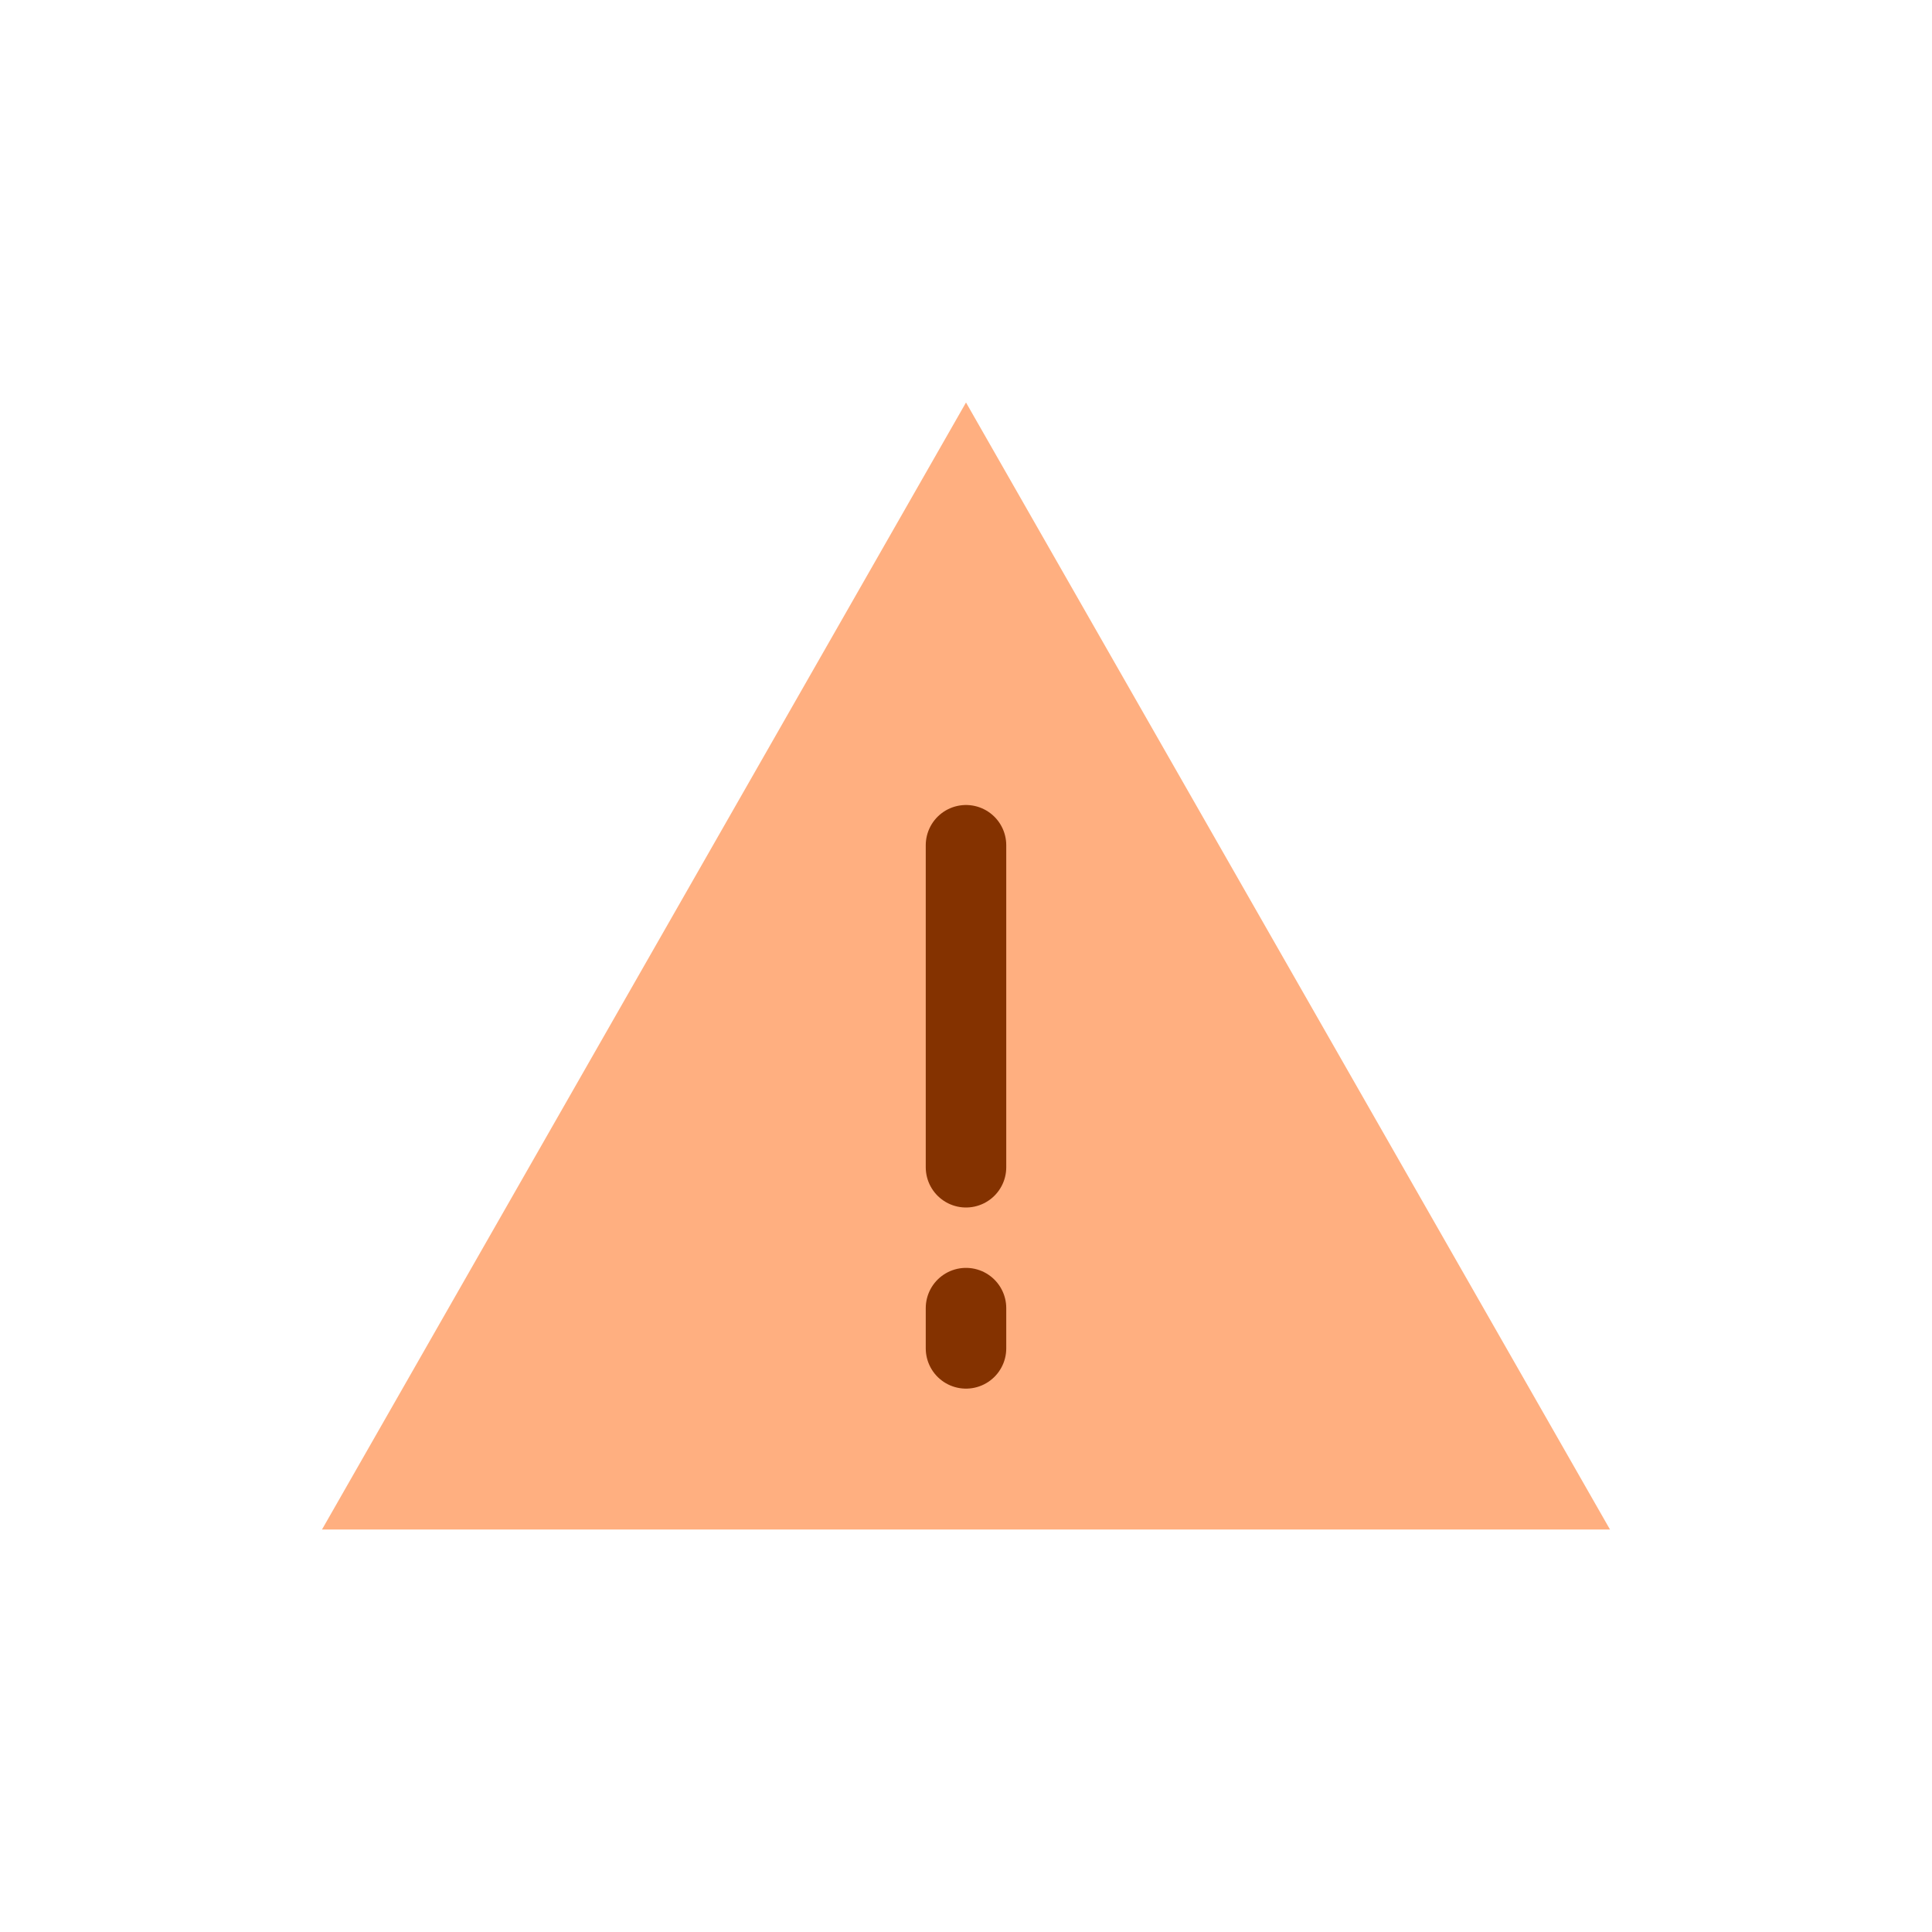
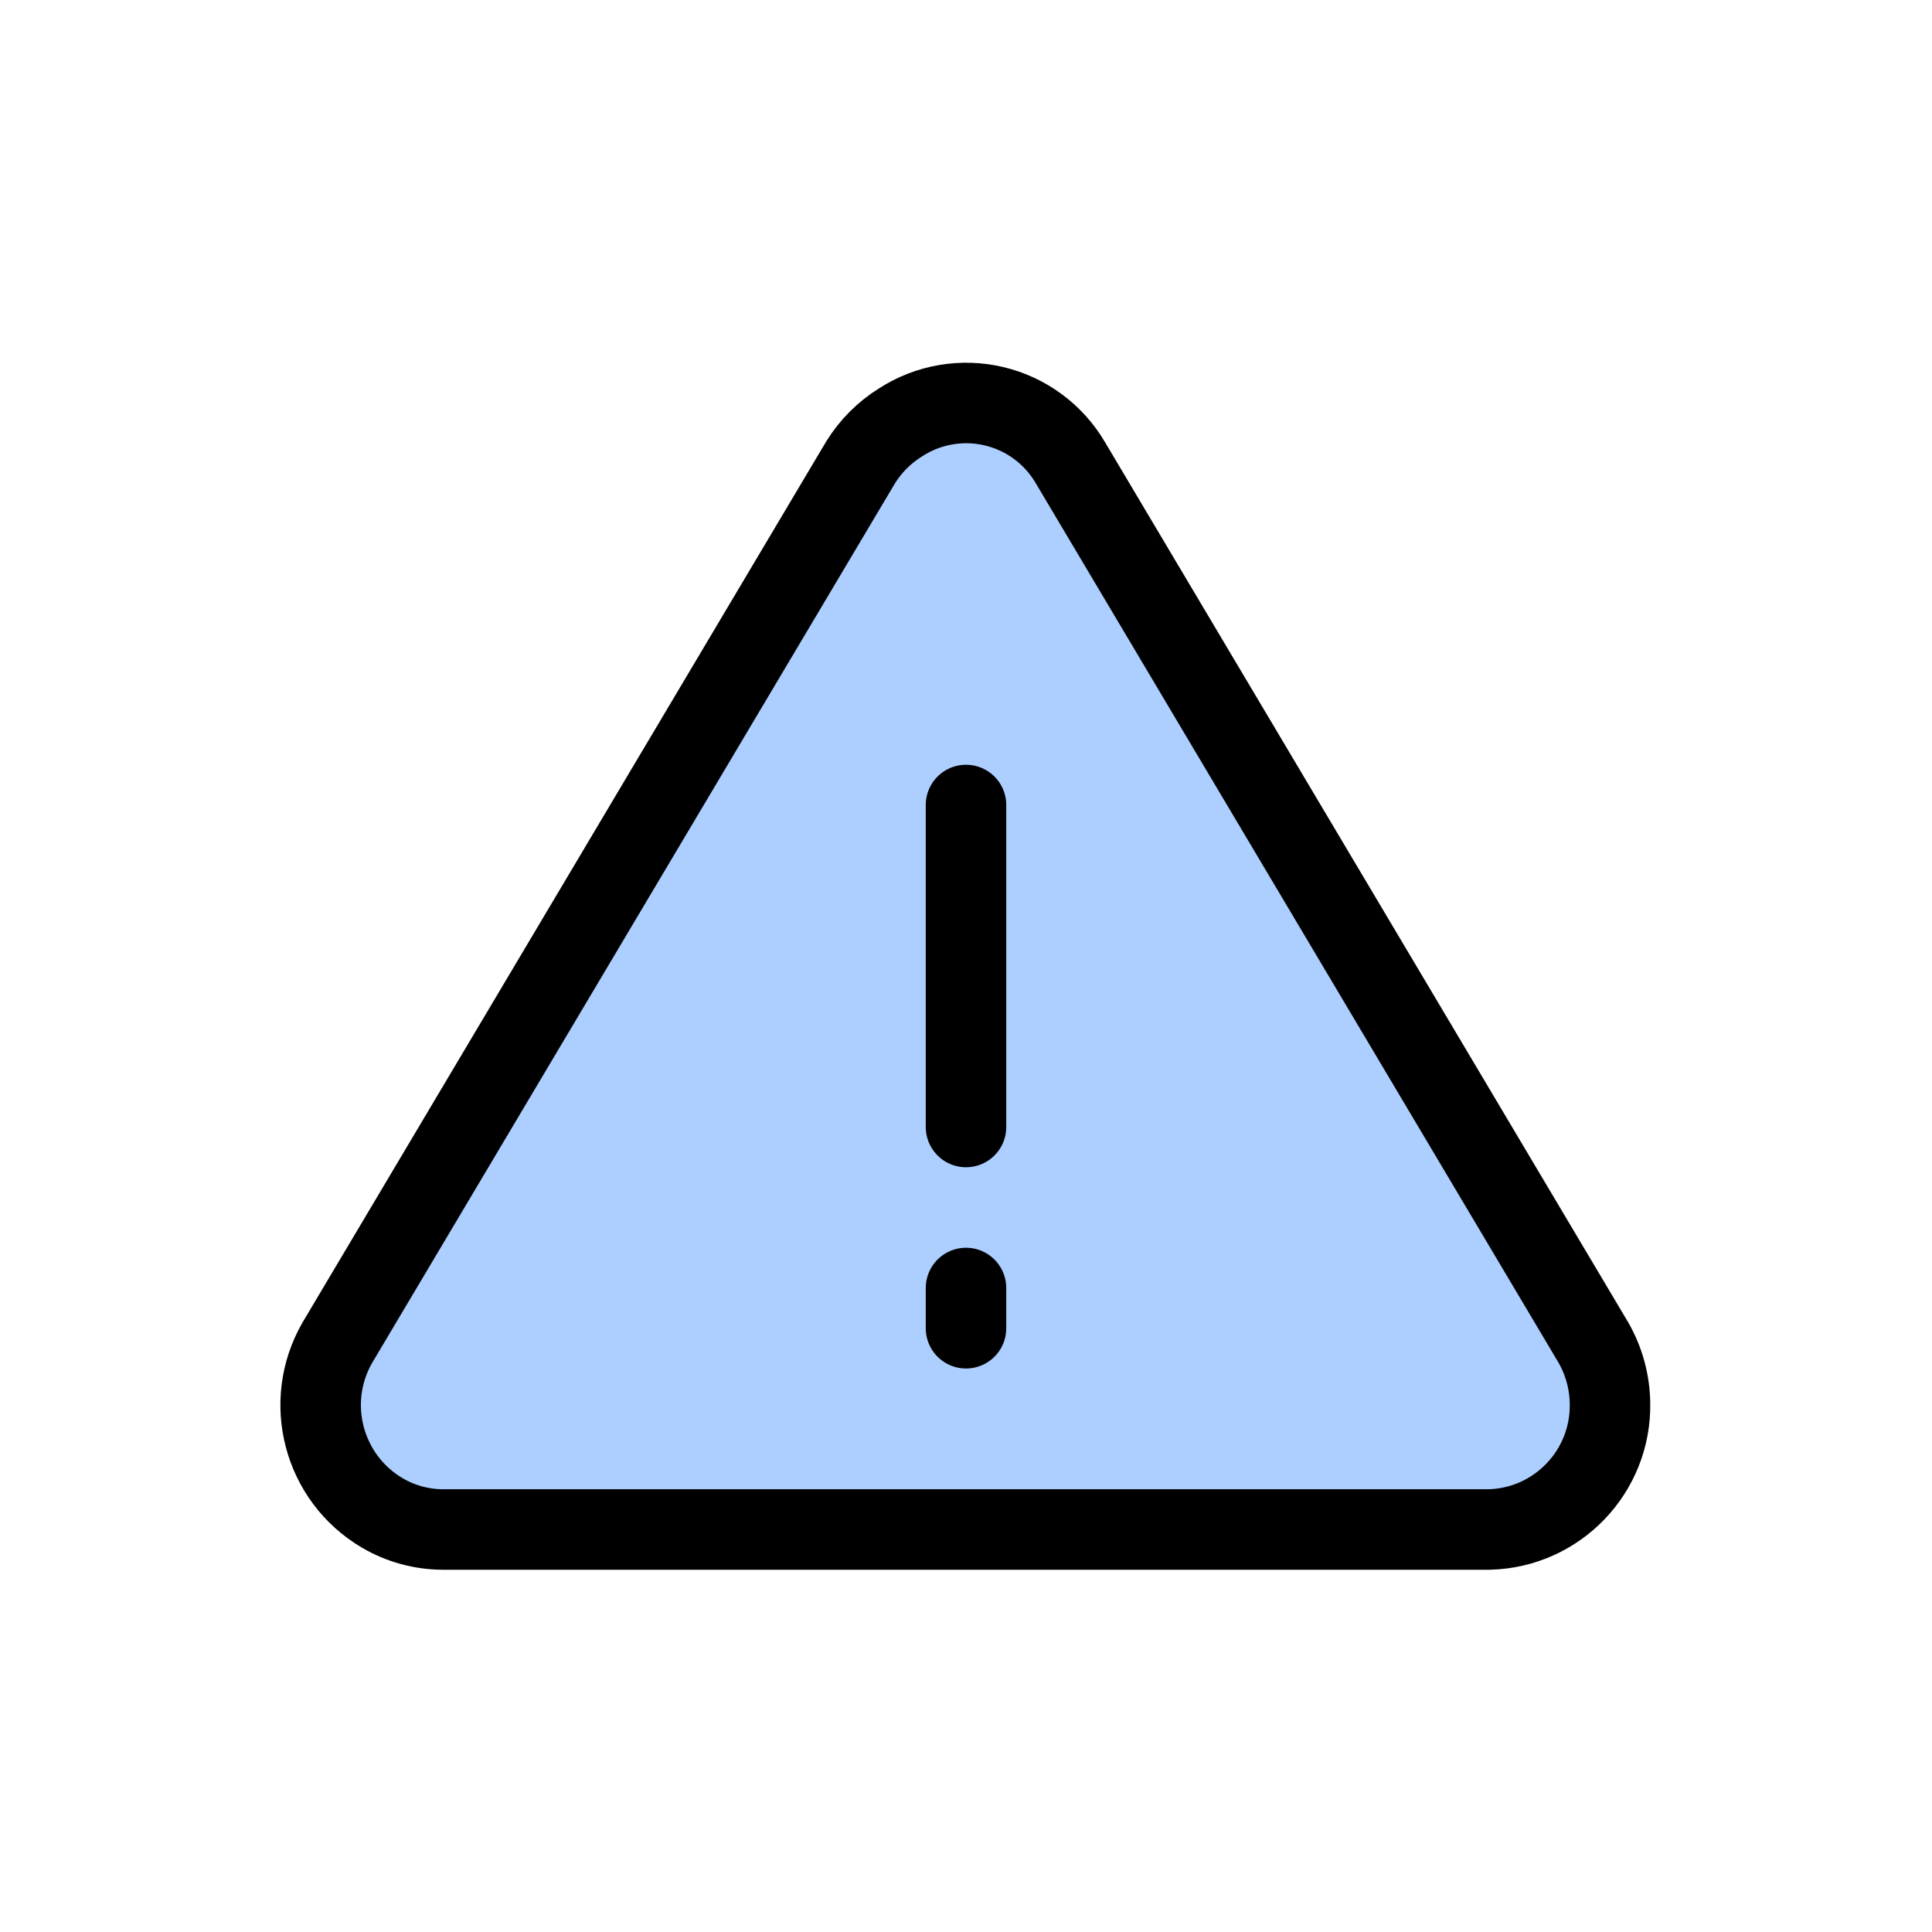
- <svg xmlns="http://www.w3.org/2000/svg" data-name="Layer 1" width="48" height="48" viewBox="0 0 48 48">
-   <path fill="#ffaf80" d="M24 10L8 38h32L24 10z" />
-   <path d="M24 21v8m0 3.5v1" fill="none" stroke="#843200" stroke-linecap="round" stroke-miterlimit="10" stroke-width="2" />
+ <svg xmlns="http://www.w3.org/2000/svg" width="48" height="48" viewBox="0 0 48 48">
+   <path d="M21.38 11.49l-13 21.87a3.11 3.11 0 0 0 1.12 4.23A3 3 0 0 0 11 38h26a3.08 3.08 0 0 0 3-3.13 3.12 3.12 0 0 0-.41-1.51l-13-21.87a3 3 0 0 0-4.21-1 3.08 3.08 0 0 0-1 1z" fill="#adcfff" />
+   <g fill="none" stroke="#000" stroke-linecap="round" stroke-linejoin="round" stroke-width="2">
+     <path d="M21.38 11.49l-13 21.87a3.11 3.11 0 0 0 1.12 4.23A3 3 0 0 0 11 38h26a3.08 3.08 0 0 0 3-3.13 3.12 3.12 0 0 0-.41-1.51l-13-21.87a3 3 0 0 0-4.21-1 3.08 3.08 0 0 0-1 1zM24 20v8M24 32v1" />
+   </g>
</svg>
